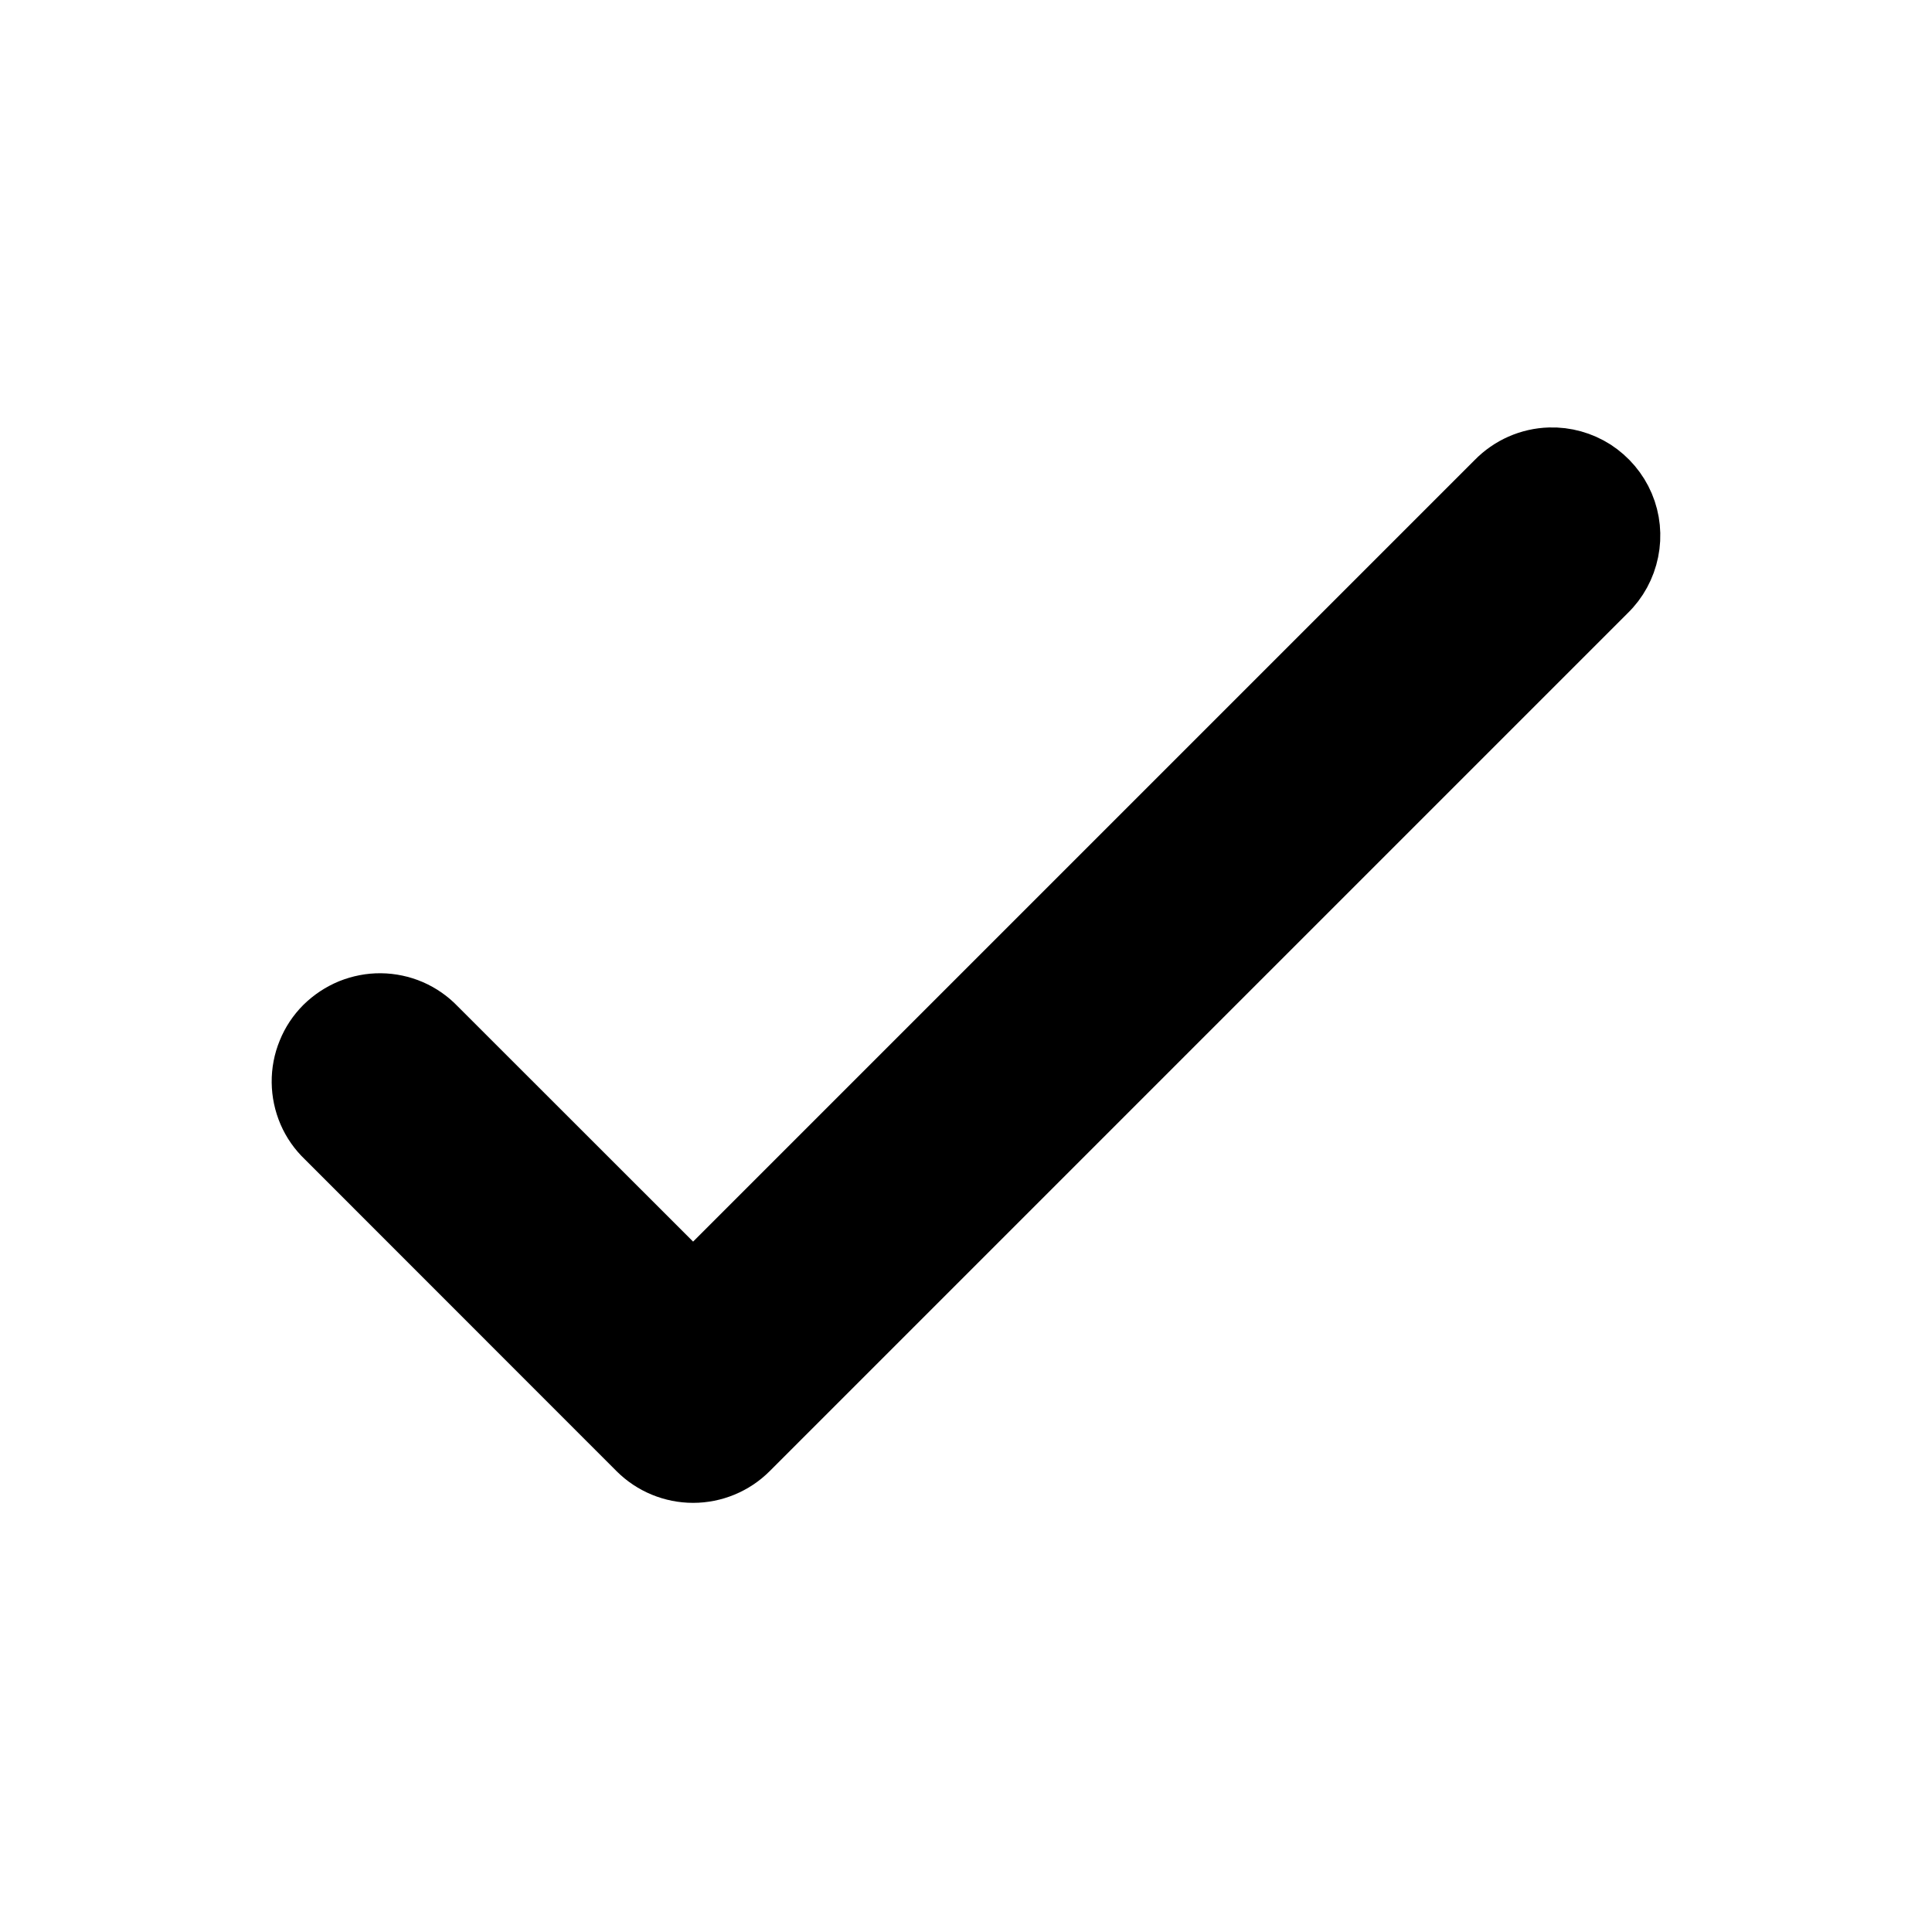
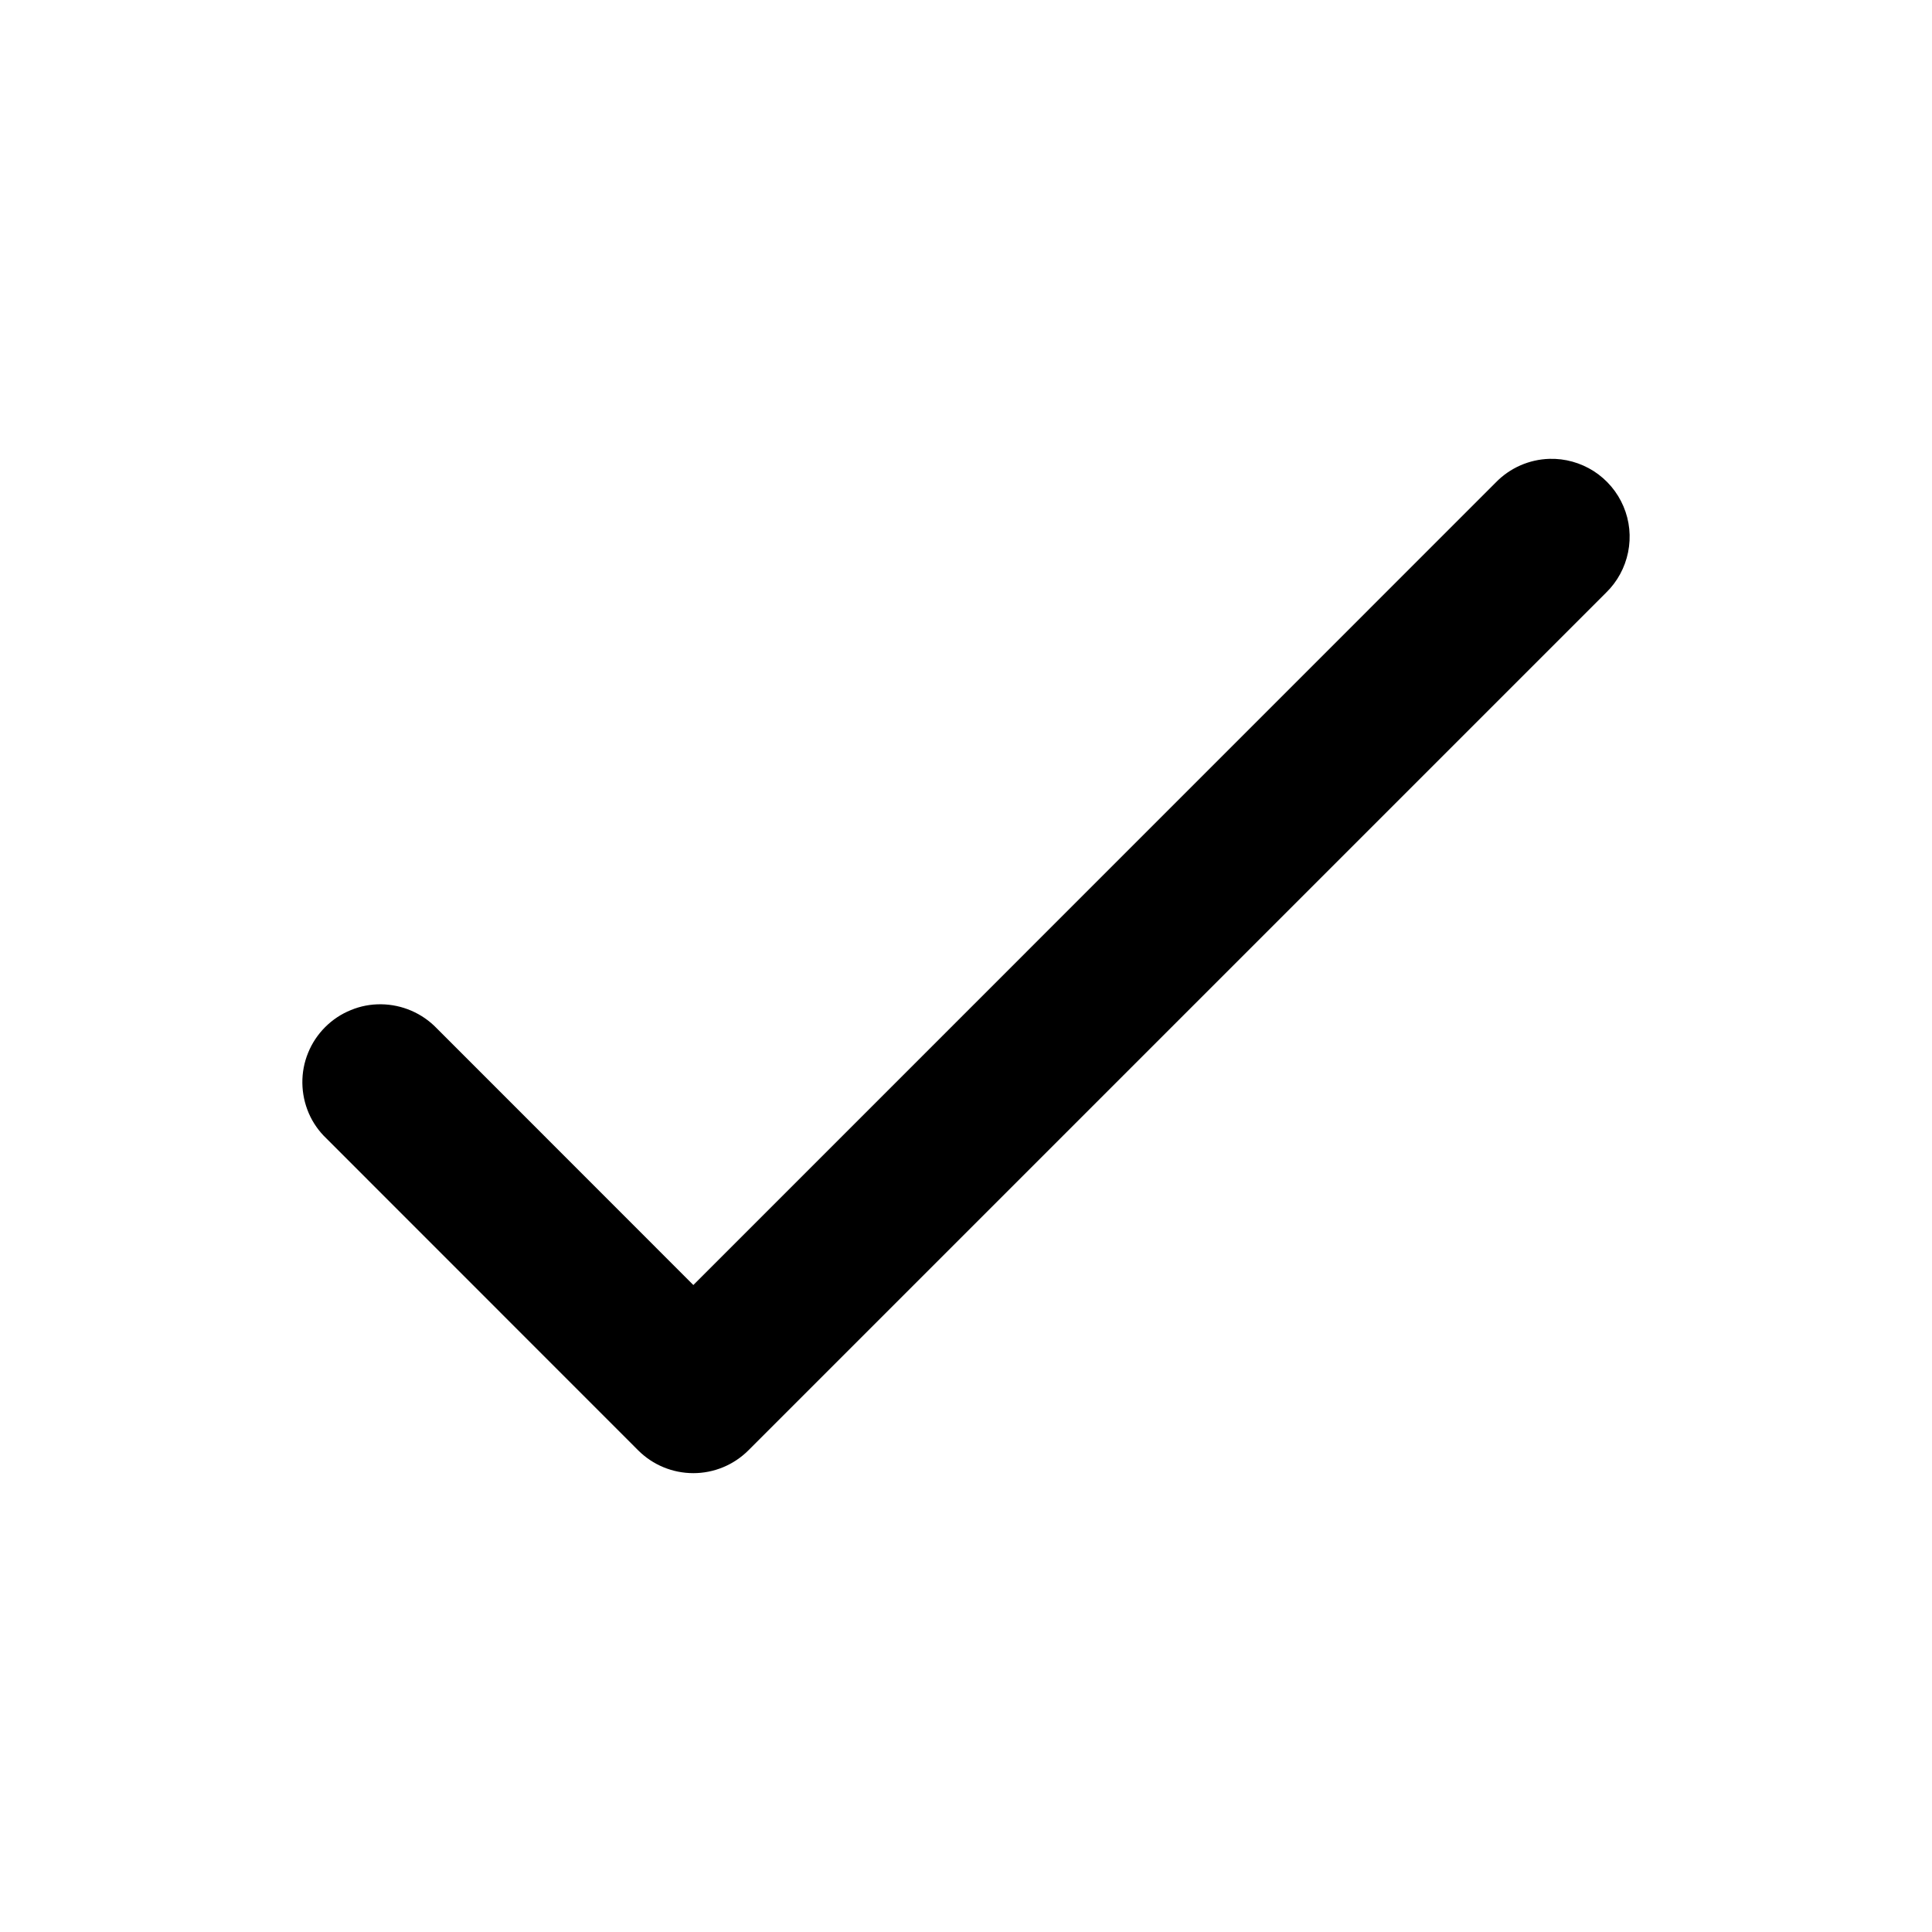
<svg xmlns="http://www.w3.org/2000/svg" width="16" height="16" viewBox="0 0 16 16" fill="none">
-   <path d="M12.39 3.986C12.508 3.865 12.667 3.795 12.835 3.79C12.965 3.786 13.093 3.822 13.203 3.892C13.312 3.963 13.398 4.064 13.449 4.184C13.5 4.304 13.513 4.437 13.487 4.564C13.461 4.692 13.398 4.809 13.304 4.9L6.197 12.007C6.076 12.128 5.911 12.196 5.74 12.196C5.569 12.196 5.404 12.128 5.283 12.007L2.699 9.422C2.637 9.363 2.587 9.292 2.553 9.213C2.519 9.134 2.501 9.049 2.5 8.963C2.499 8.877 2.515 8.792 2.548 8.712C2.58 8.632 2.628 8.56 2.689 8.499C2.75 8.439 2.822 8.391 2.902 8.358C2.982 8.326 3.067 8.309 3.153 8.31C3.239 8.311 3.324 8.329 3.403 8.363C3.481 8.397 3.553 8.447 3.612 8.509L5.74 10.636L12.39 3.986Z" fill="black" stroke="black" stroke-width="0.5" />
+   <path d="M12.831 3.8C12.664 3.805 12.504 3.875 12.387 3.996L5.742 10.642L3.616 8.515C3.556 8.453 3.485 8.404 3.406 8.37C3.327 8.336 3.242 8.318 3.156 8.317C3.07 8.316 2.985 8.332 2.906 8.365C2.826 8.397 2.754 8.445 2.693 8.506C2.632 8.567 2.584 8.639 2.552 8.718C2.519 8.798 2.503 8.883 2.504 8.969C2.505 9.055 2.523 9.14 2.557 9.219C2.591 9.298 2.641 9.369 2.703 9.428L5.285 12.011C5.406 12.132 5.57 12.2 5.742 12.2C5.913 12.2 6.077 12.132 6.198 12.011L13.3 4.909C13.394 4.818 13.457 4.701 13.483 4.574C13.509 4.446 13.496 4.314 13.445 4.194C13.394 4.074 13.309 3.973 13.199 3.902C13.089 3.832 12.961 3.796 12.831 3.8Z" fill="black" />
</svg>
